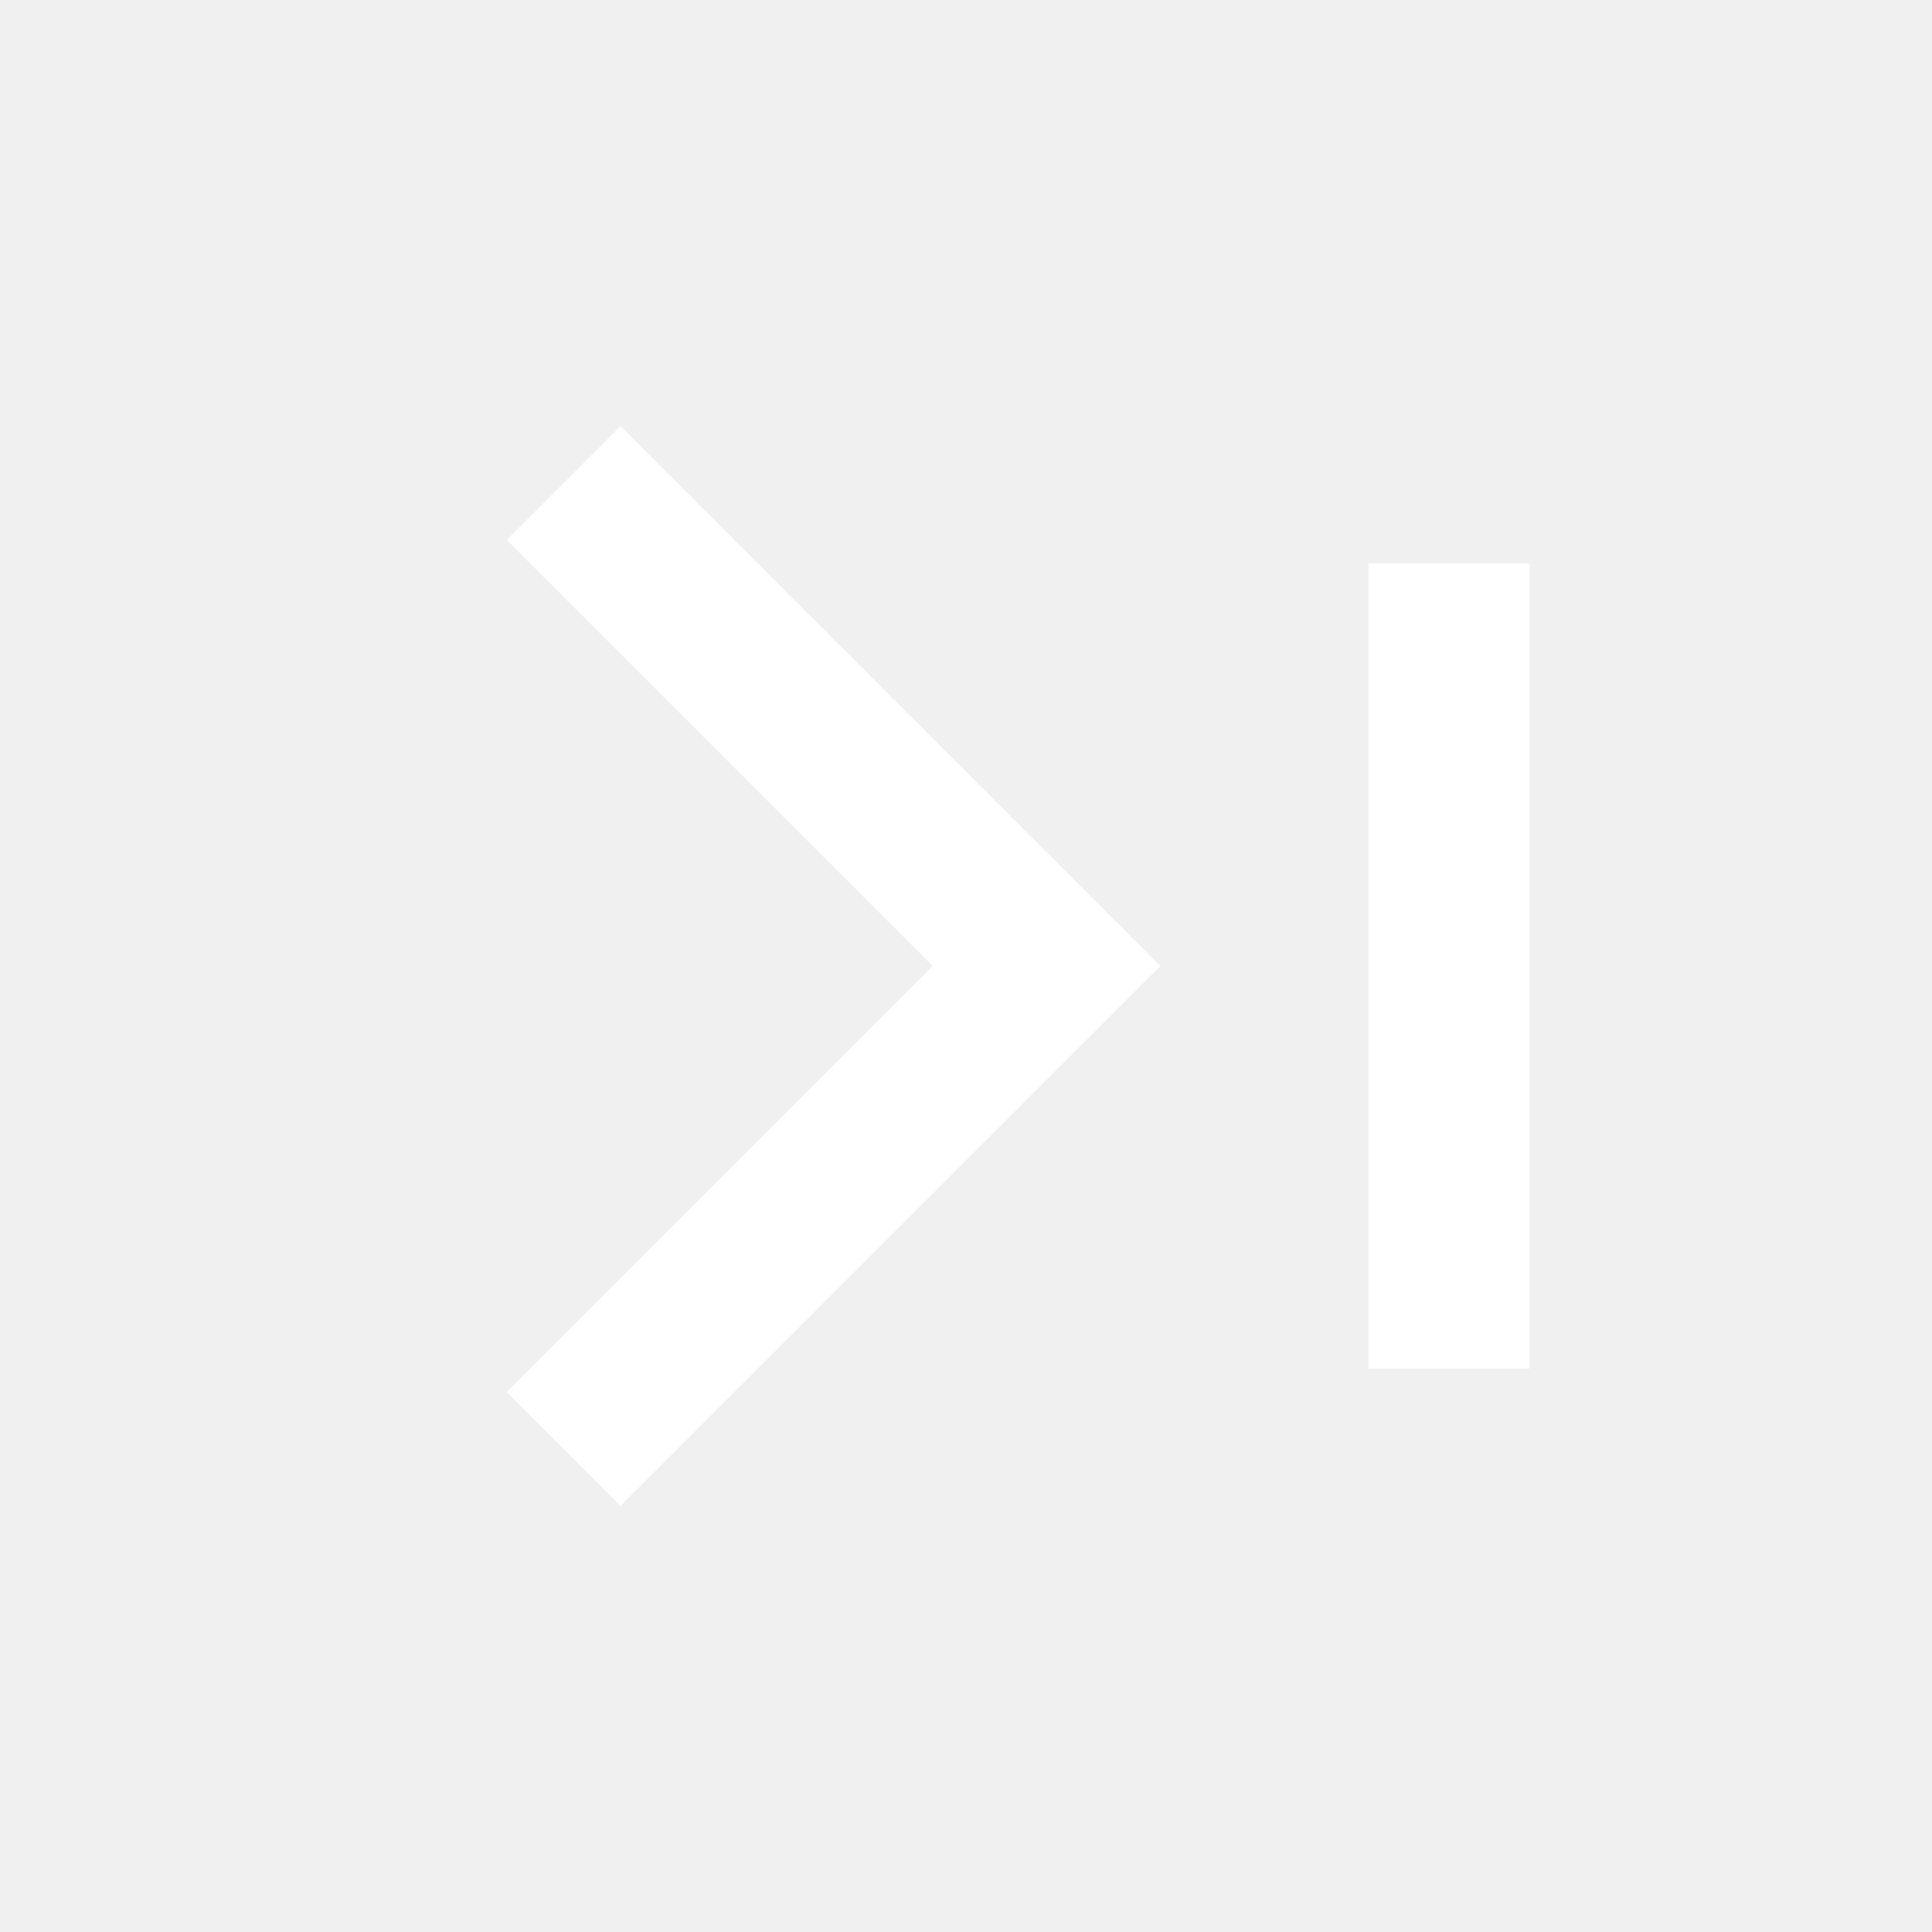
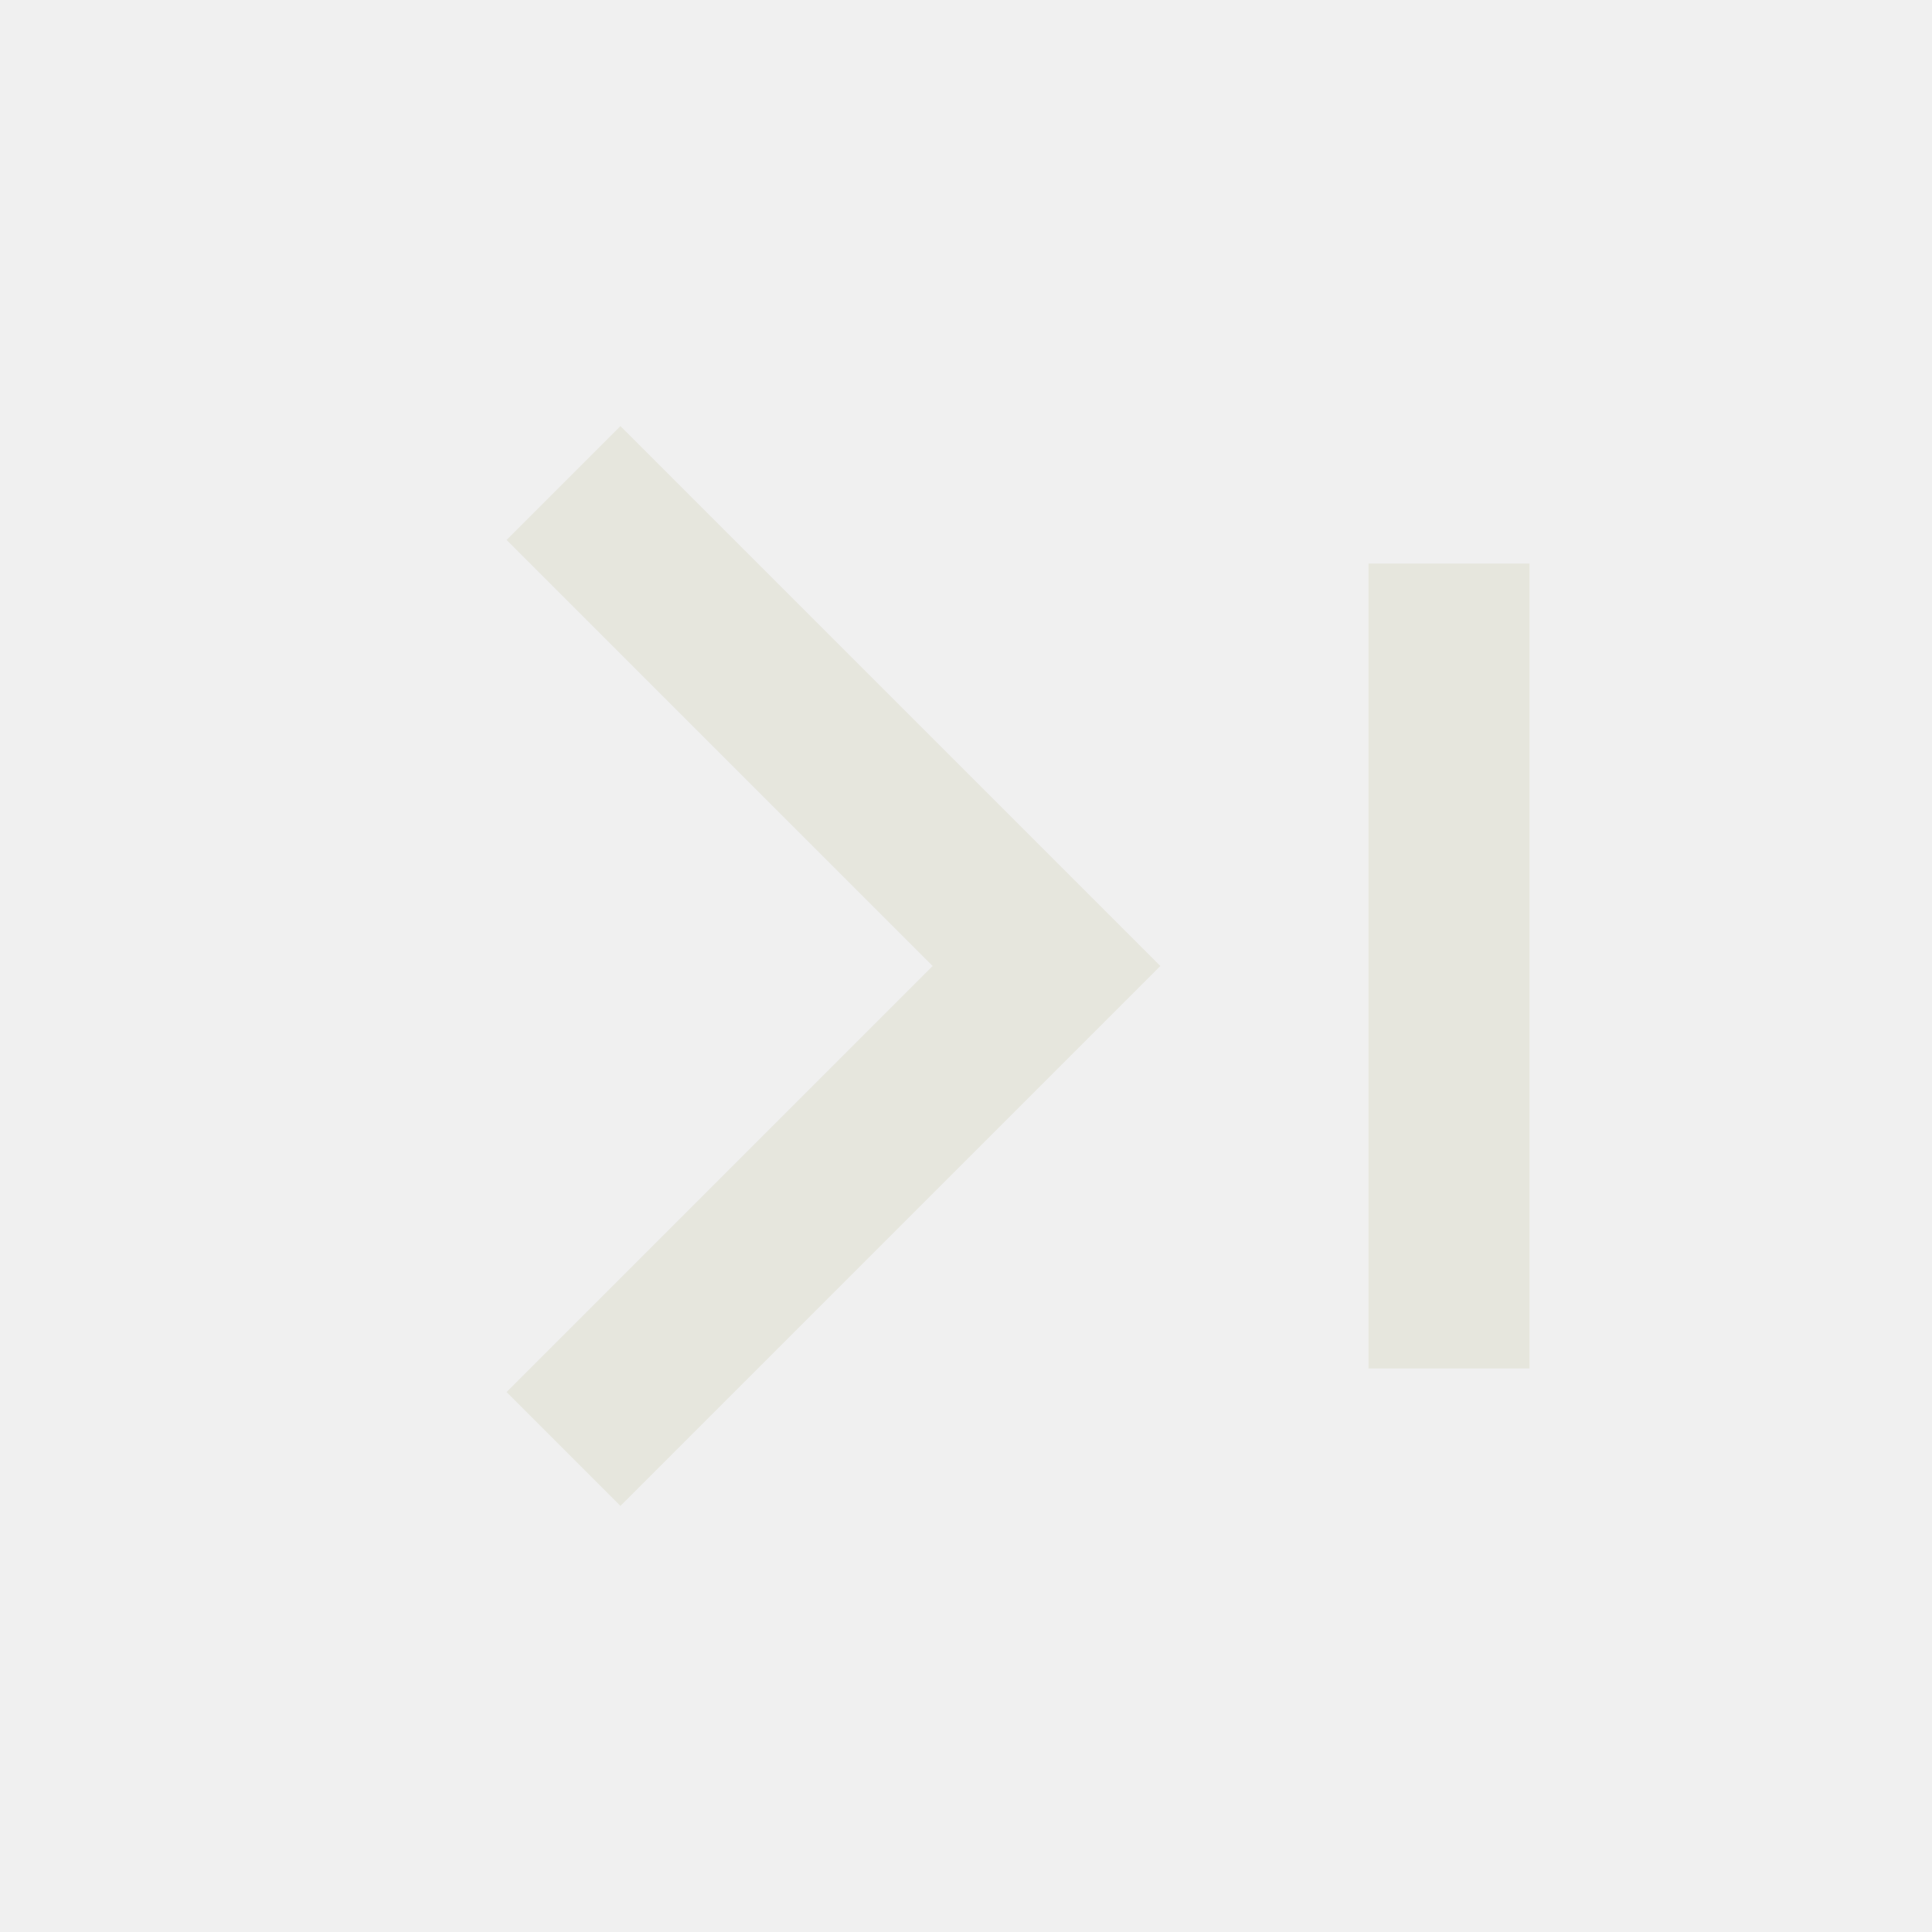
<svg xmlns="http://www.w3.org/2000/svg" width="800px" height="800px" viewBox="0 0 24 24" fill="none">
-   <path d="M7 6L13 12L7 18" stroke="#fff" stroke-width="2" />
-   <path d="M18 7V17" stroke="#fff" stroke-width="2" />
+   <path d="M7 6L13 12L7 18" stroke="#e6e6dd" stroke-width="2" />
+   <path d="M18 7V17" stroke="#e6e6dd" stroke-width="2" />
</svg>
